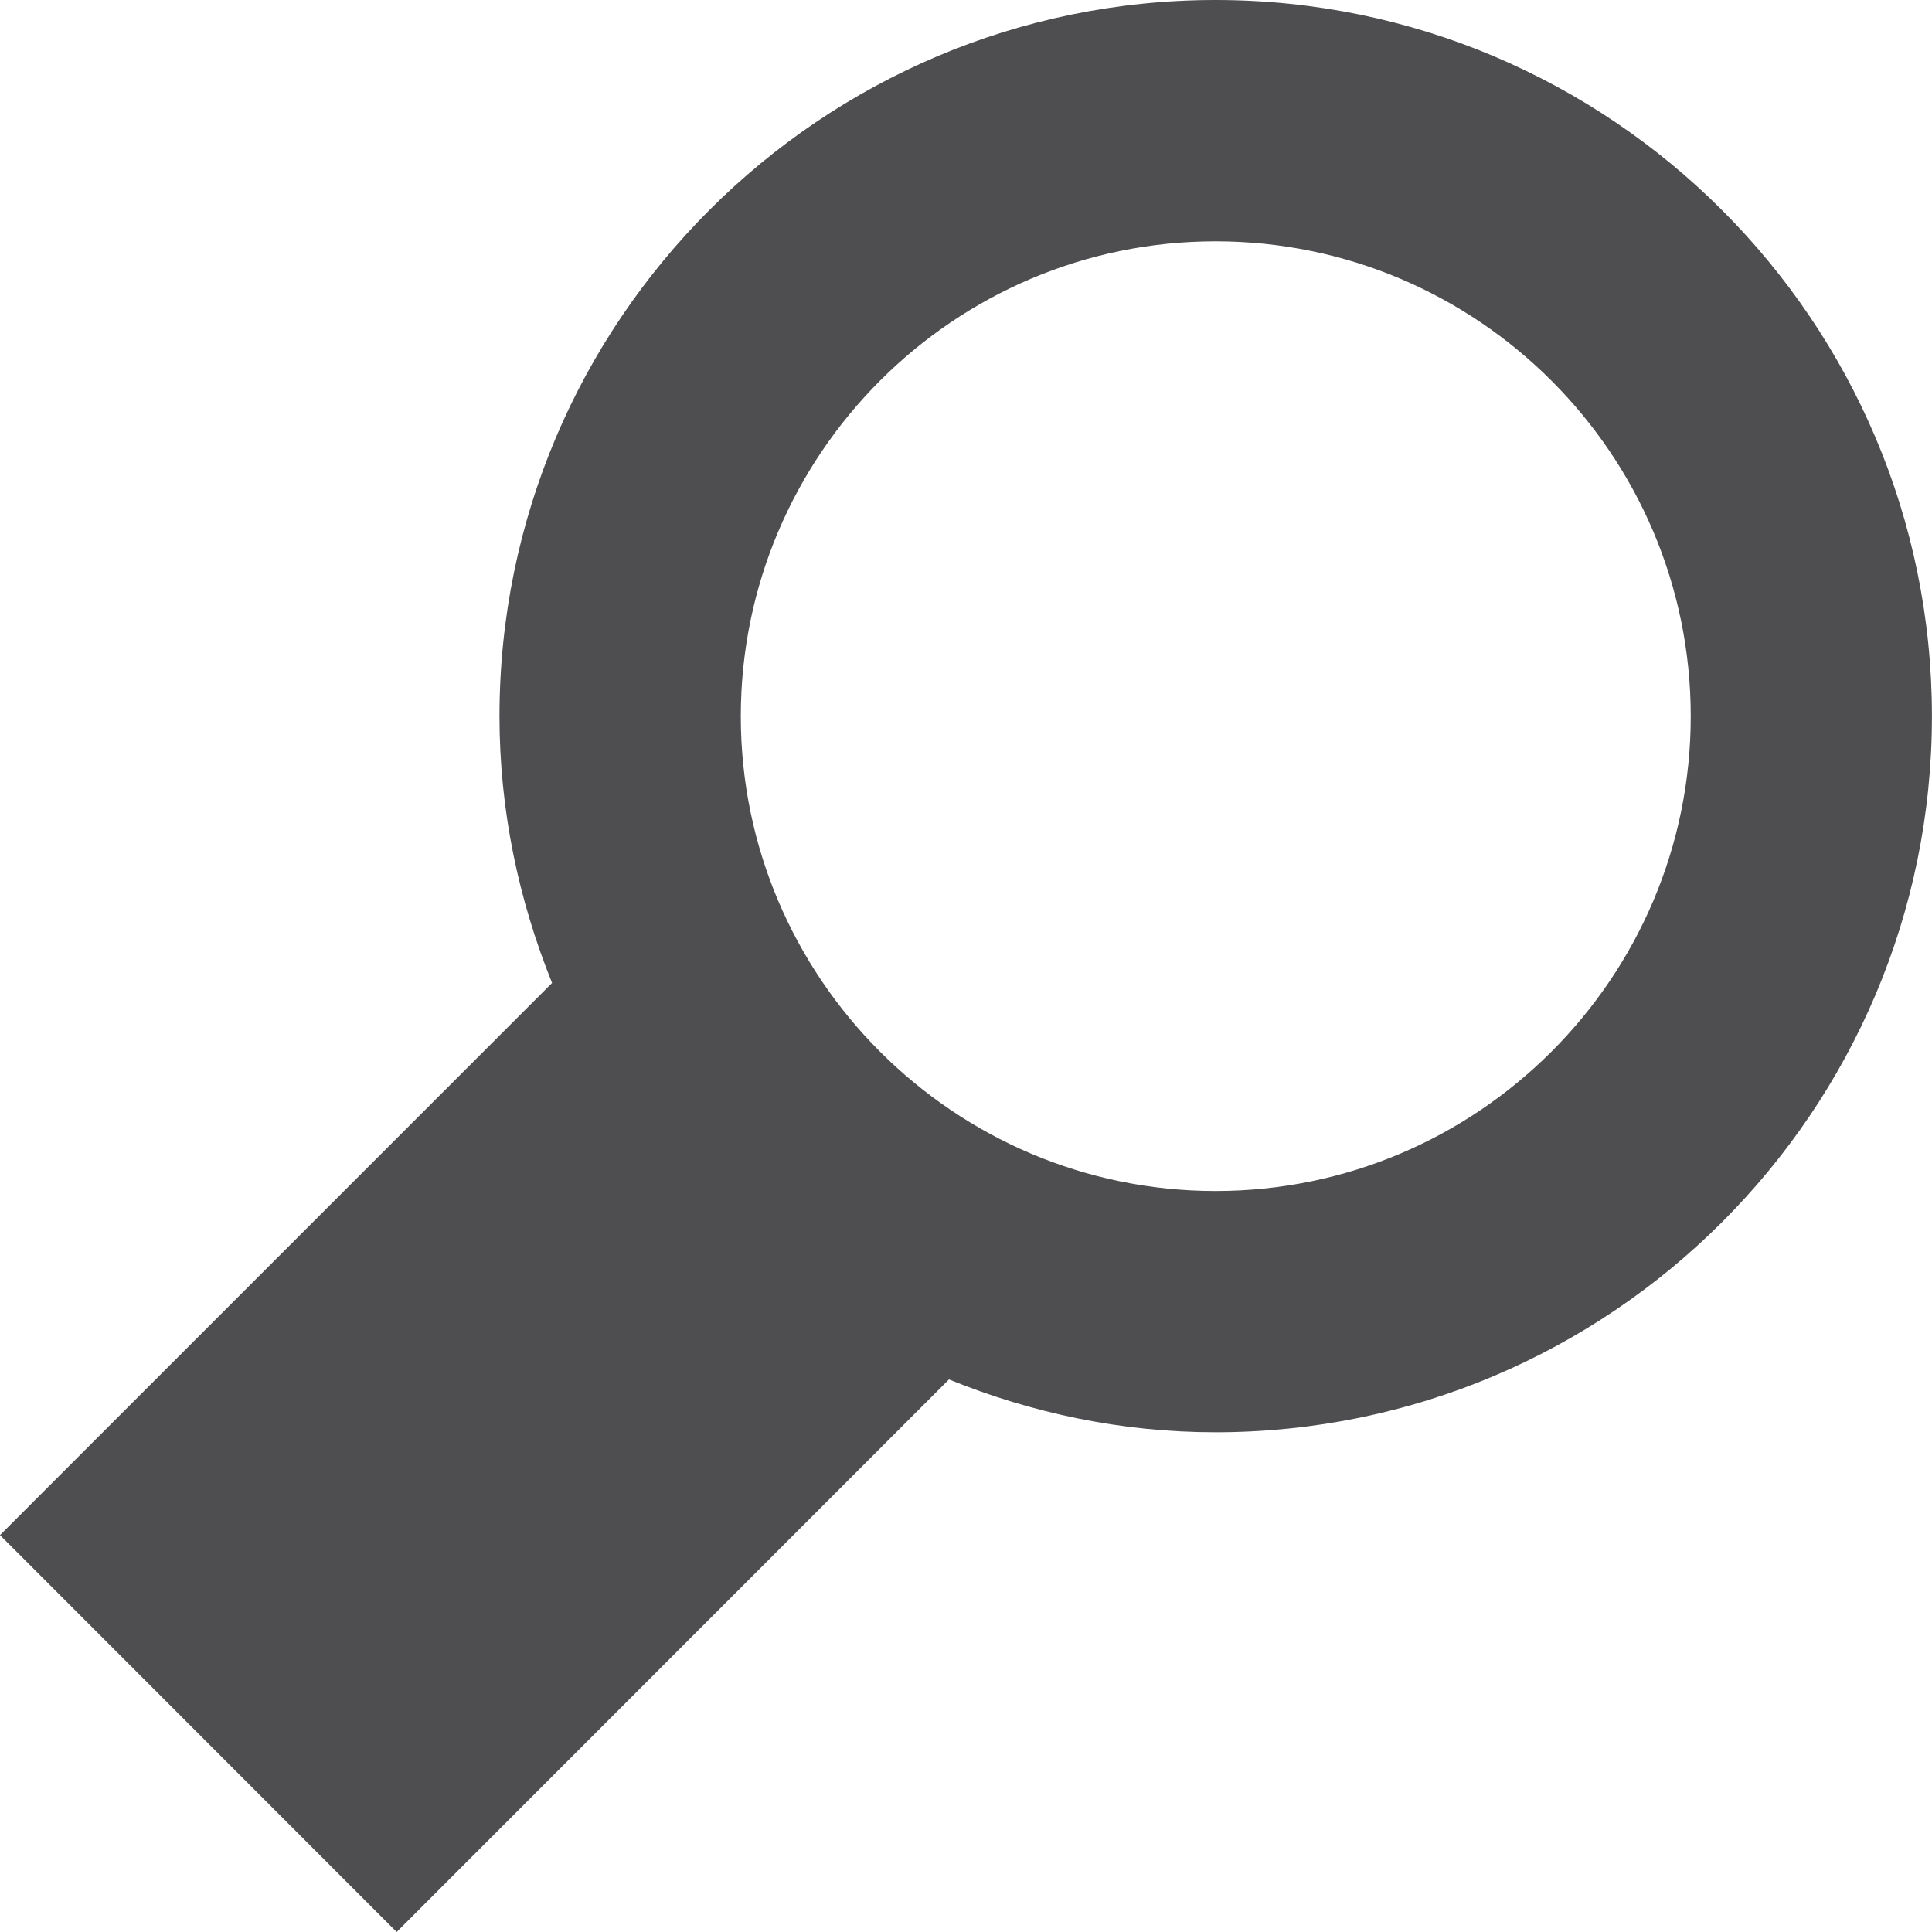
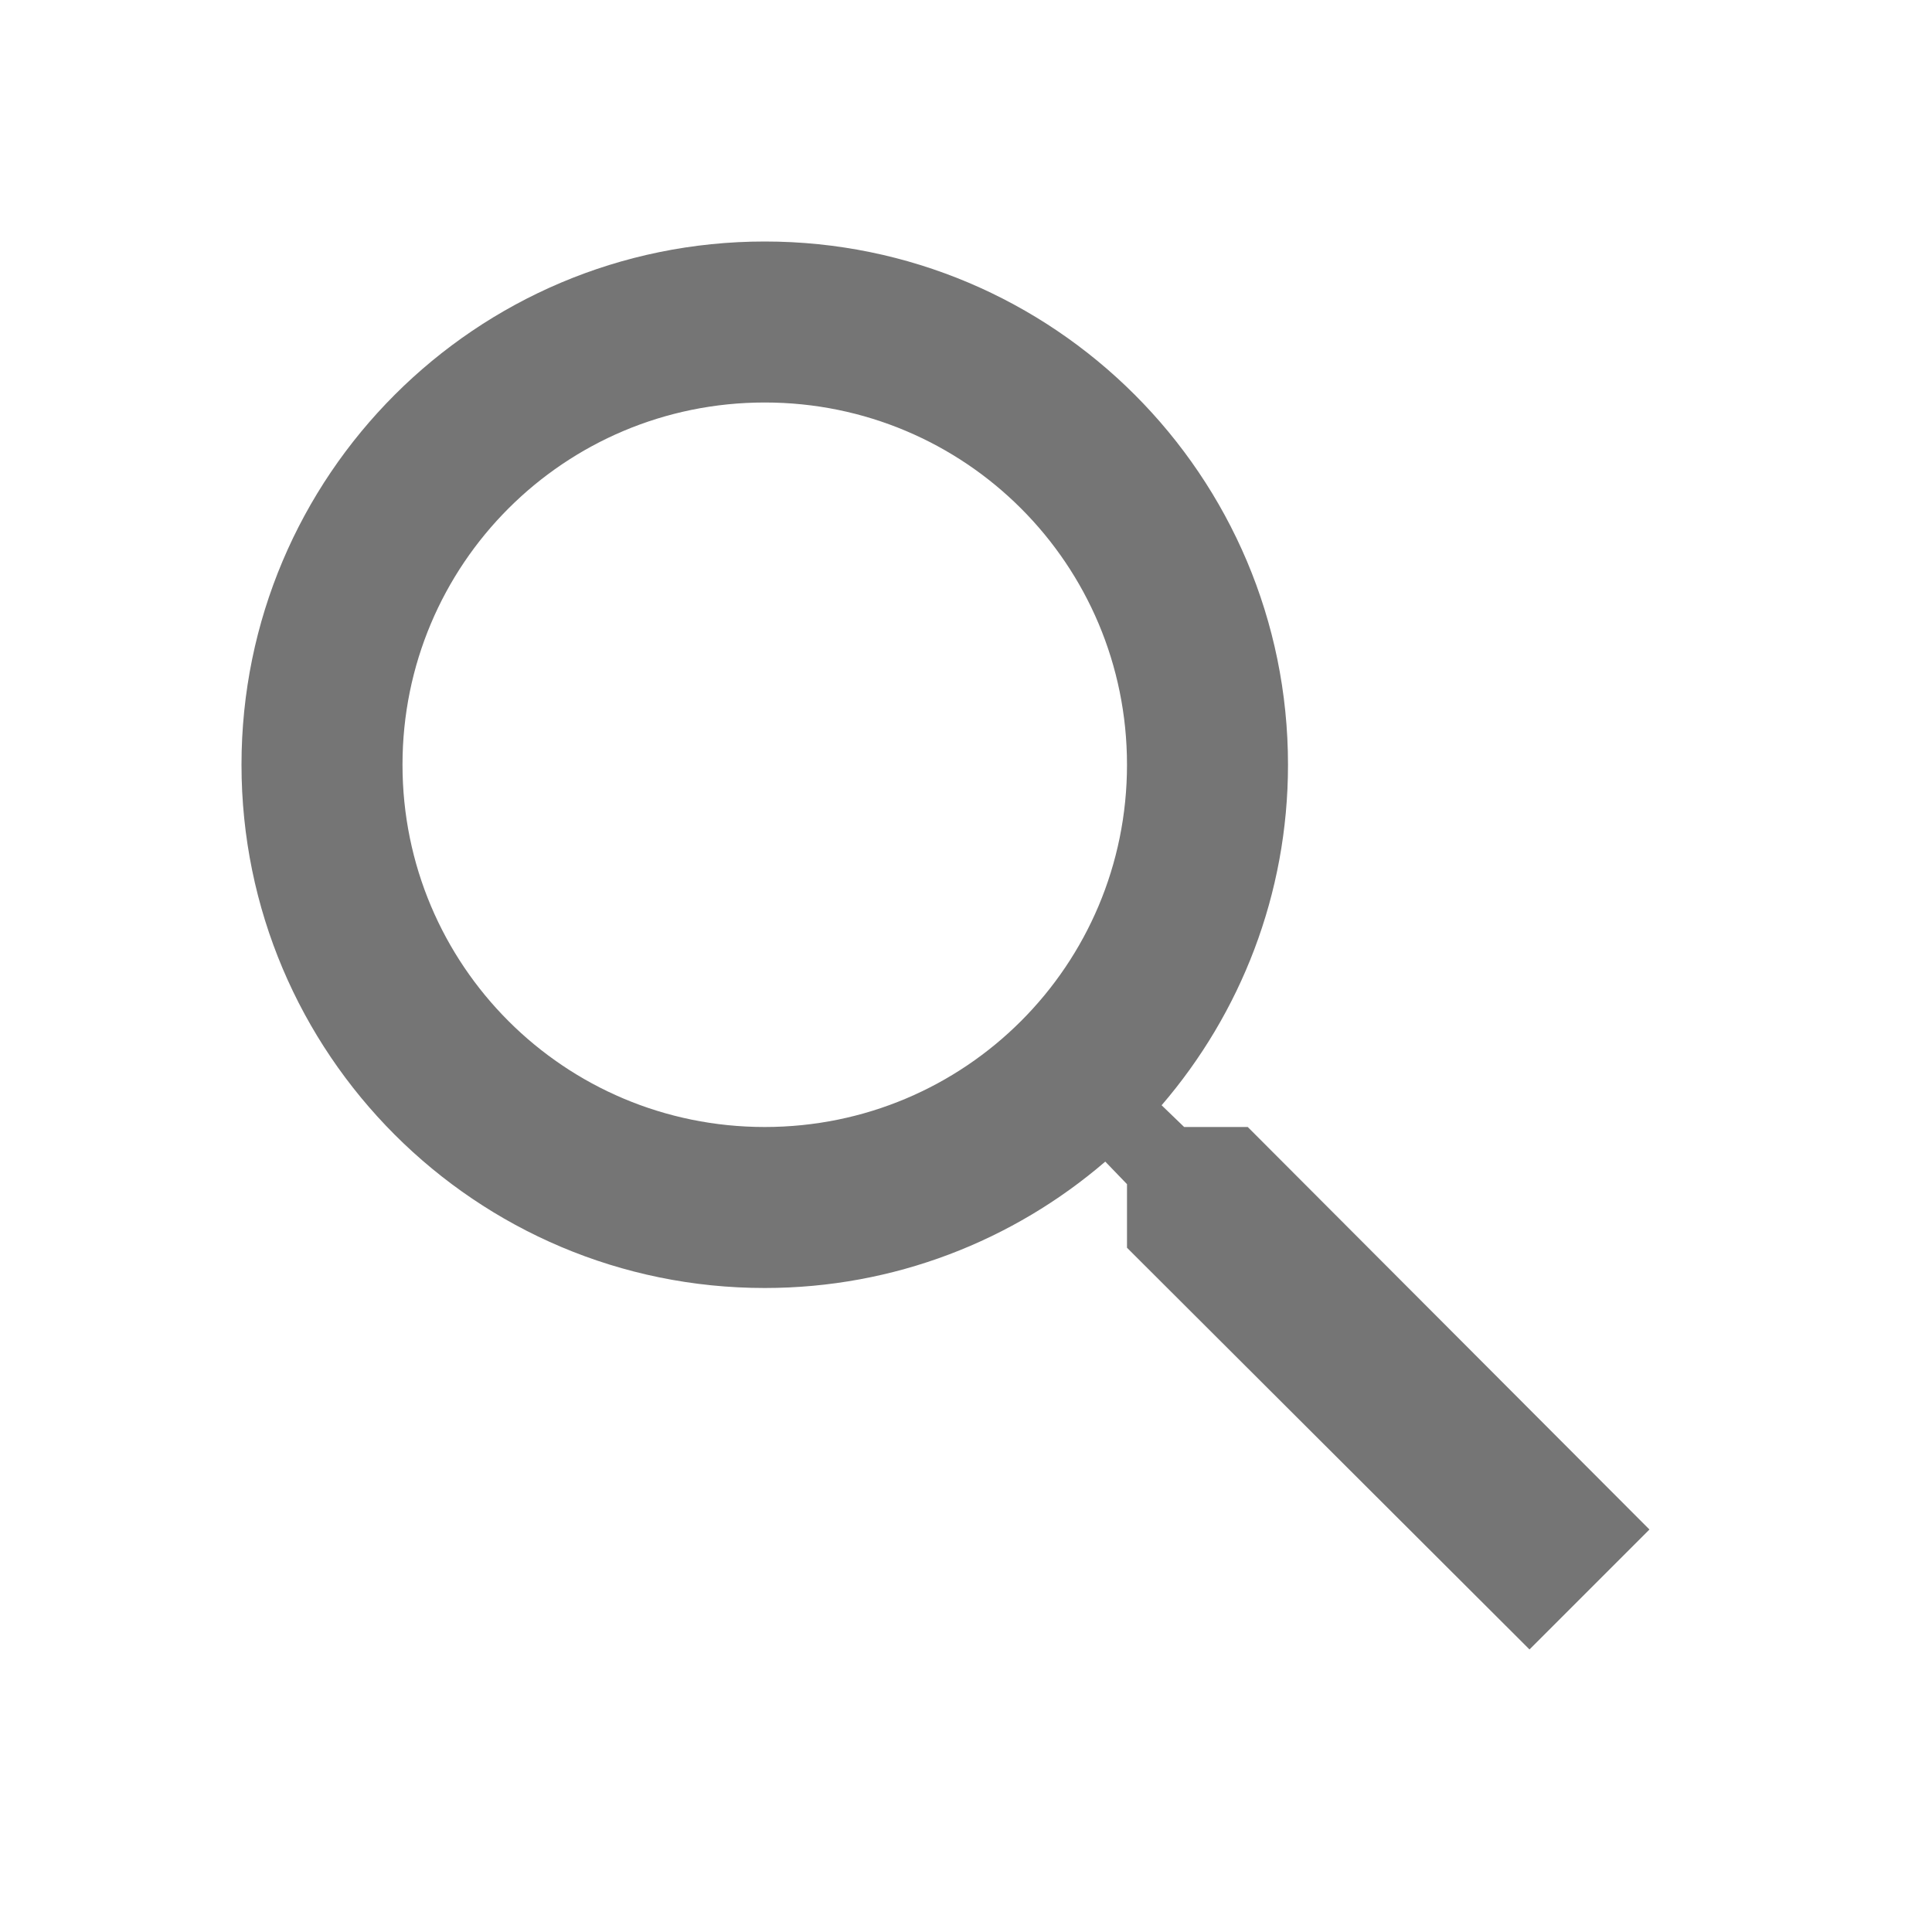
- <svg xmlns="http://www.w3.org/2000/svg" height="32px" style="enable-background:new 0 0 32 32;" version="1.1" viewBox="0 0 32 32" width="32px" xml:space="preserve">
-   <g id="Layer_1" />
-   <g id="magnifying_x5F_glass">
-     <g>
-       <path d="M11.336,19.738c-1.855,1.852-4.414,4.418-5.688,5.688c0.43,0.43,0.488,0.484,0.922,0.922    c1.27-1.273,3.832-3.836,5.684-5.688C11.934,20.371,11.629,20.066,11.336,19.738z" style="fill:#4E4E50;" />
-       <path d="M20.133,0C13.594,0,8.273,5.32,8.273,11.863c0,1.566,0.32,3.051,0.871,4.418L0,25.426L6.57,32    l9.148-9.152c1.367,0.555,2.852,0.875,4.414,0.875c6.543,0,11.867-5.32,11.867-11.859C32,5.32,26.676,0,20.133,0z M20.133,19.727    c-4.332,0-7.863-3.531-7.863-7.863c0-4.336,3.531-7.867,7.863-7.867c4.34,0,7.871,3.531,7.871,7.867    C28.004,16.195,24.473,19.727,20.133,19.727z" style="fill:#4E4E50;" />
-     </g>
-   </g>
+ <svg xmlns="http://www.w3.org/2000/svg" fill="#757575" height="24" viewBox="0 0 24 24" width="24">
+   <path d="M15.5 14h-.79l-.28-.27C15.41 12.59 16 11.11 16 9.5 16 5.91 13.09 3 9.5 3S3 5.91 3 9.5 5.91 16 9.5 16c1.61 0 3.09-.59 4.23-1.57l.27.28v.79l5 4.99L20.49 19l-4.99-5zm-6 0C7.01 14 5 11.99 5 9.5S7.01 5 9.5 5 14 7.01 14 9.5 11.99 14 9.5 14z" />
+   <path d="M0 0h24v24H0z" fill="none" />
</svg>
